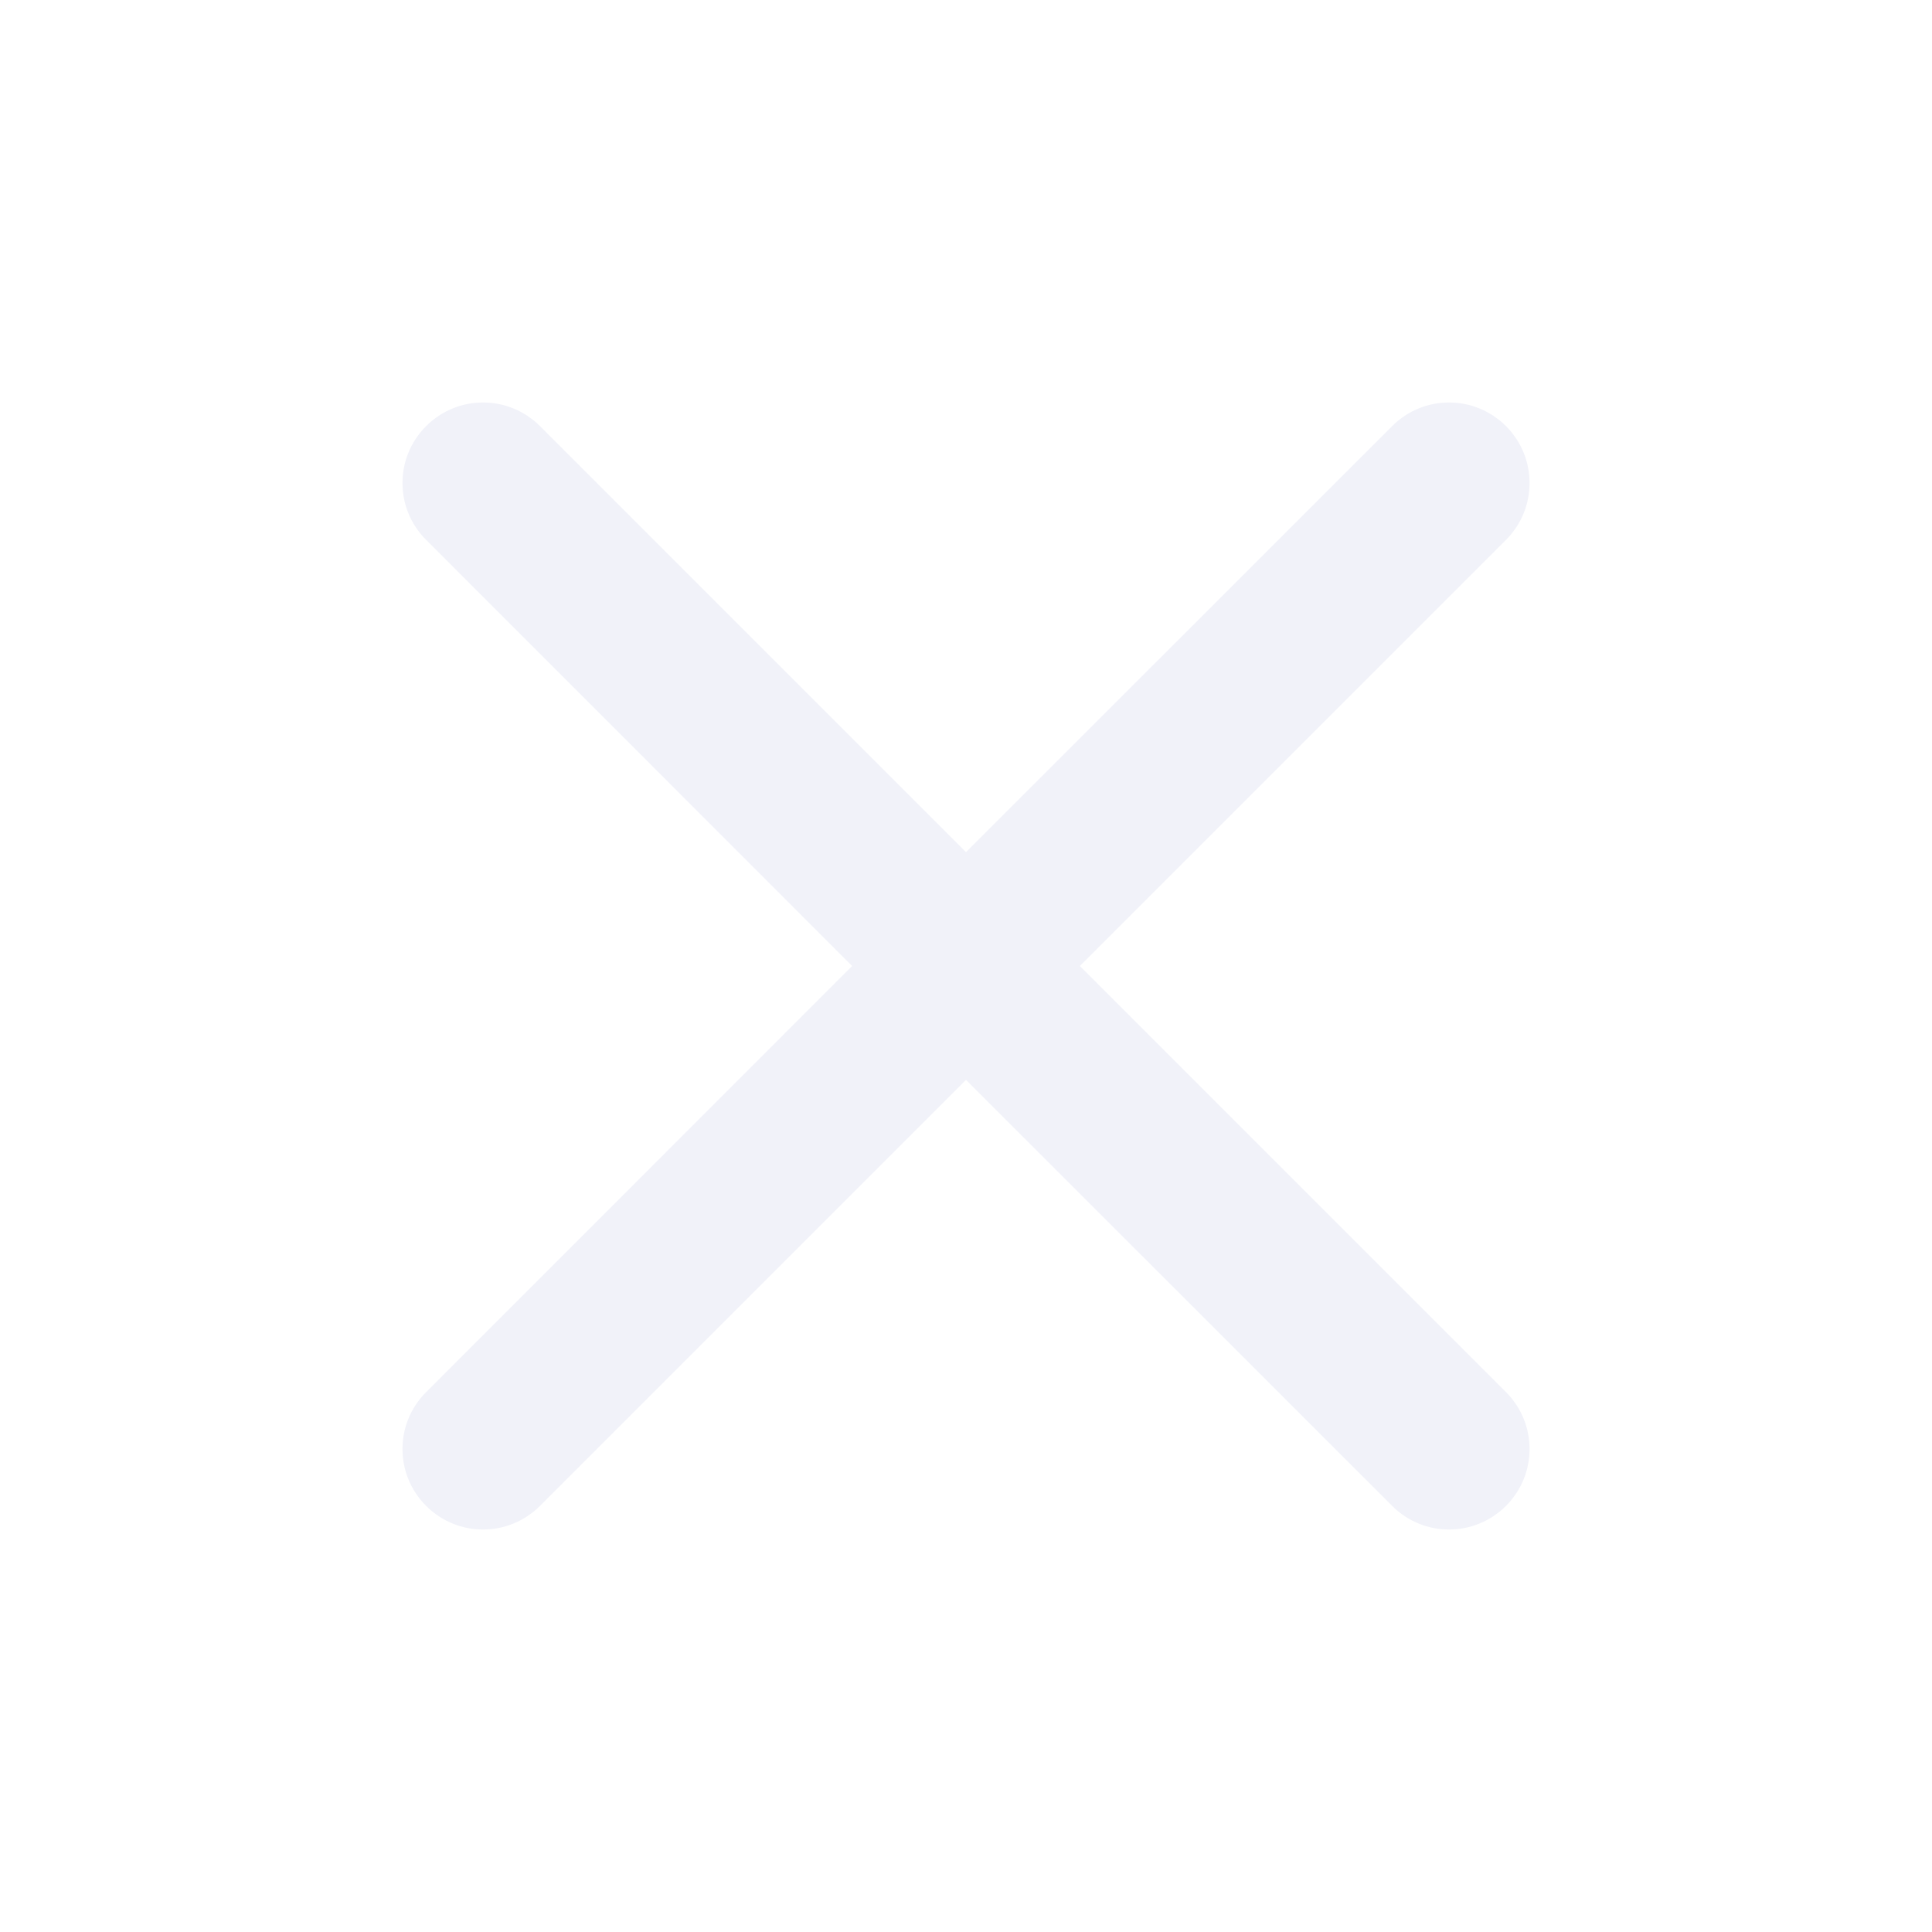
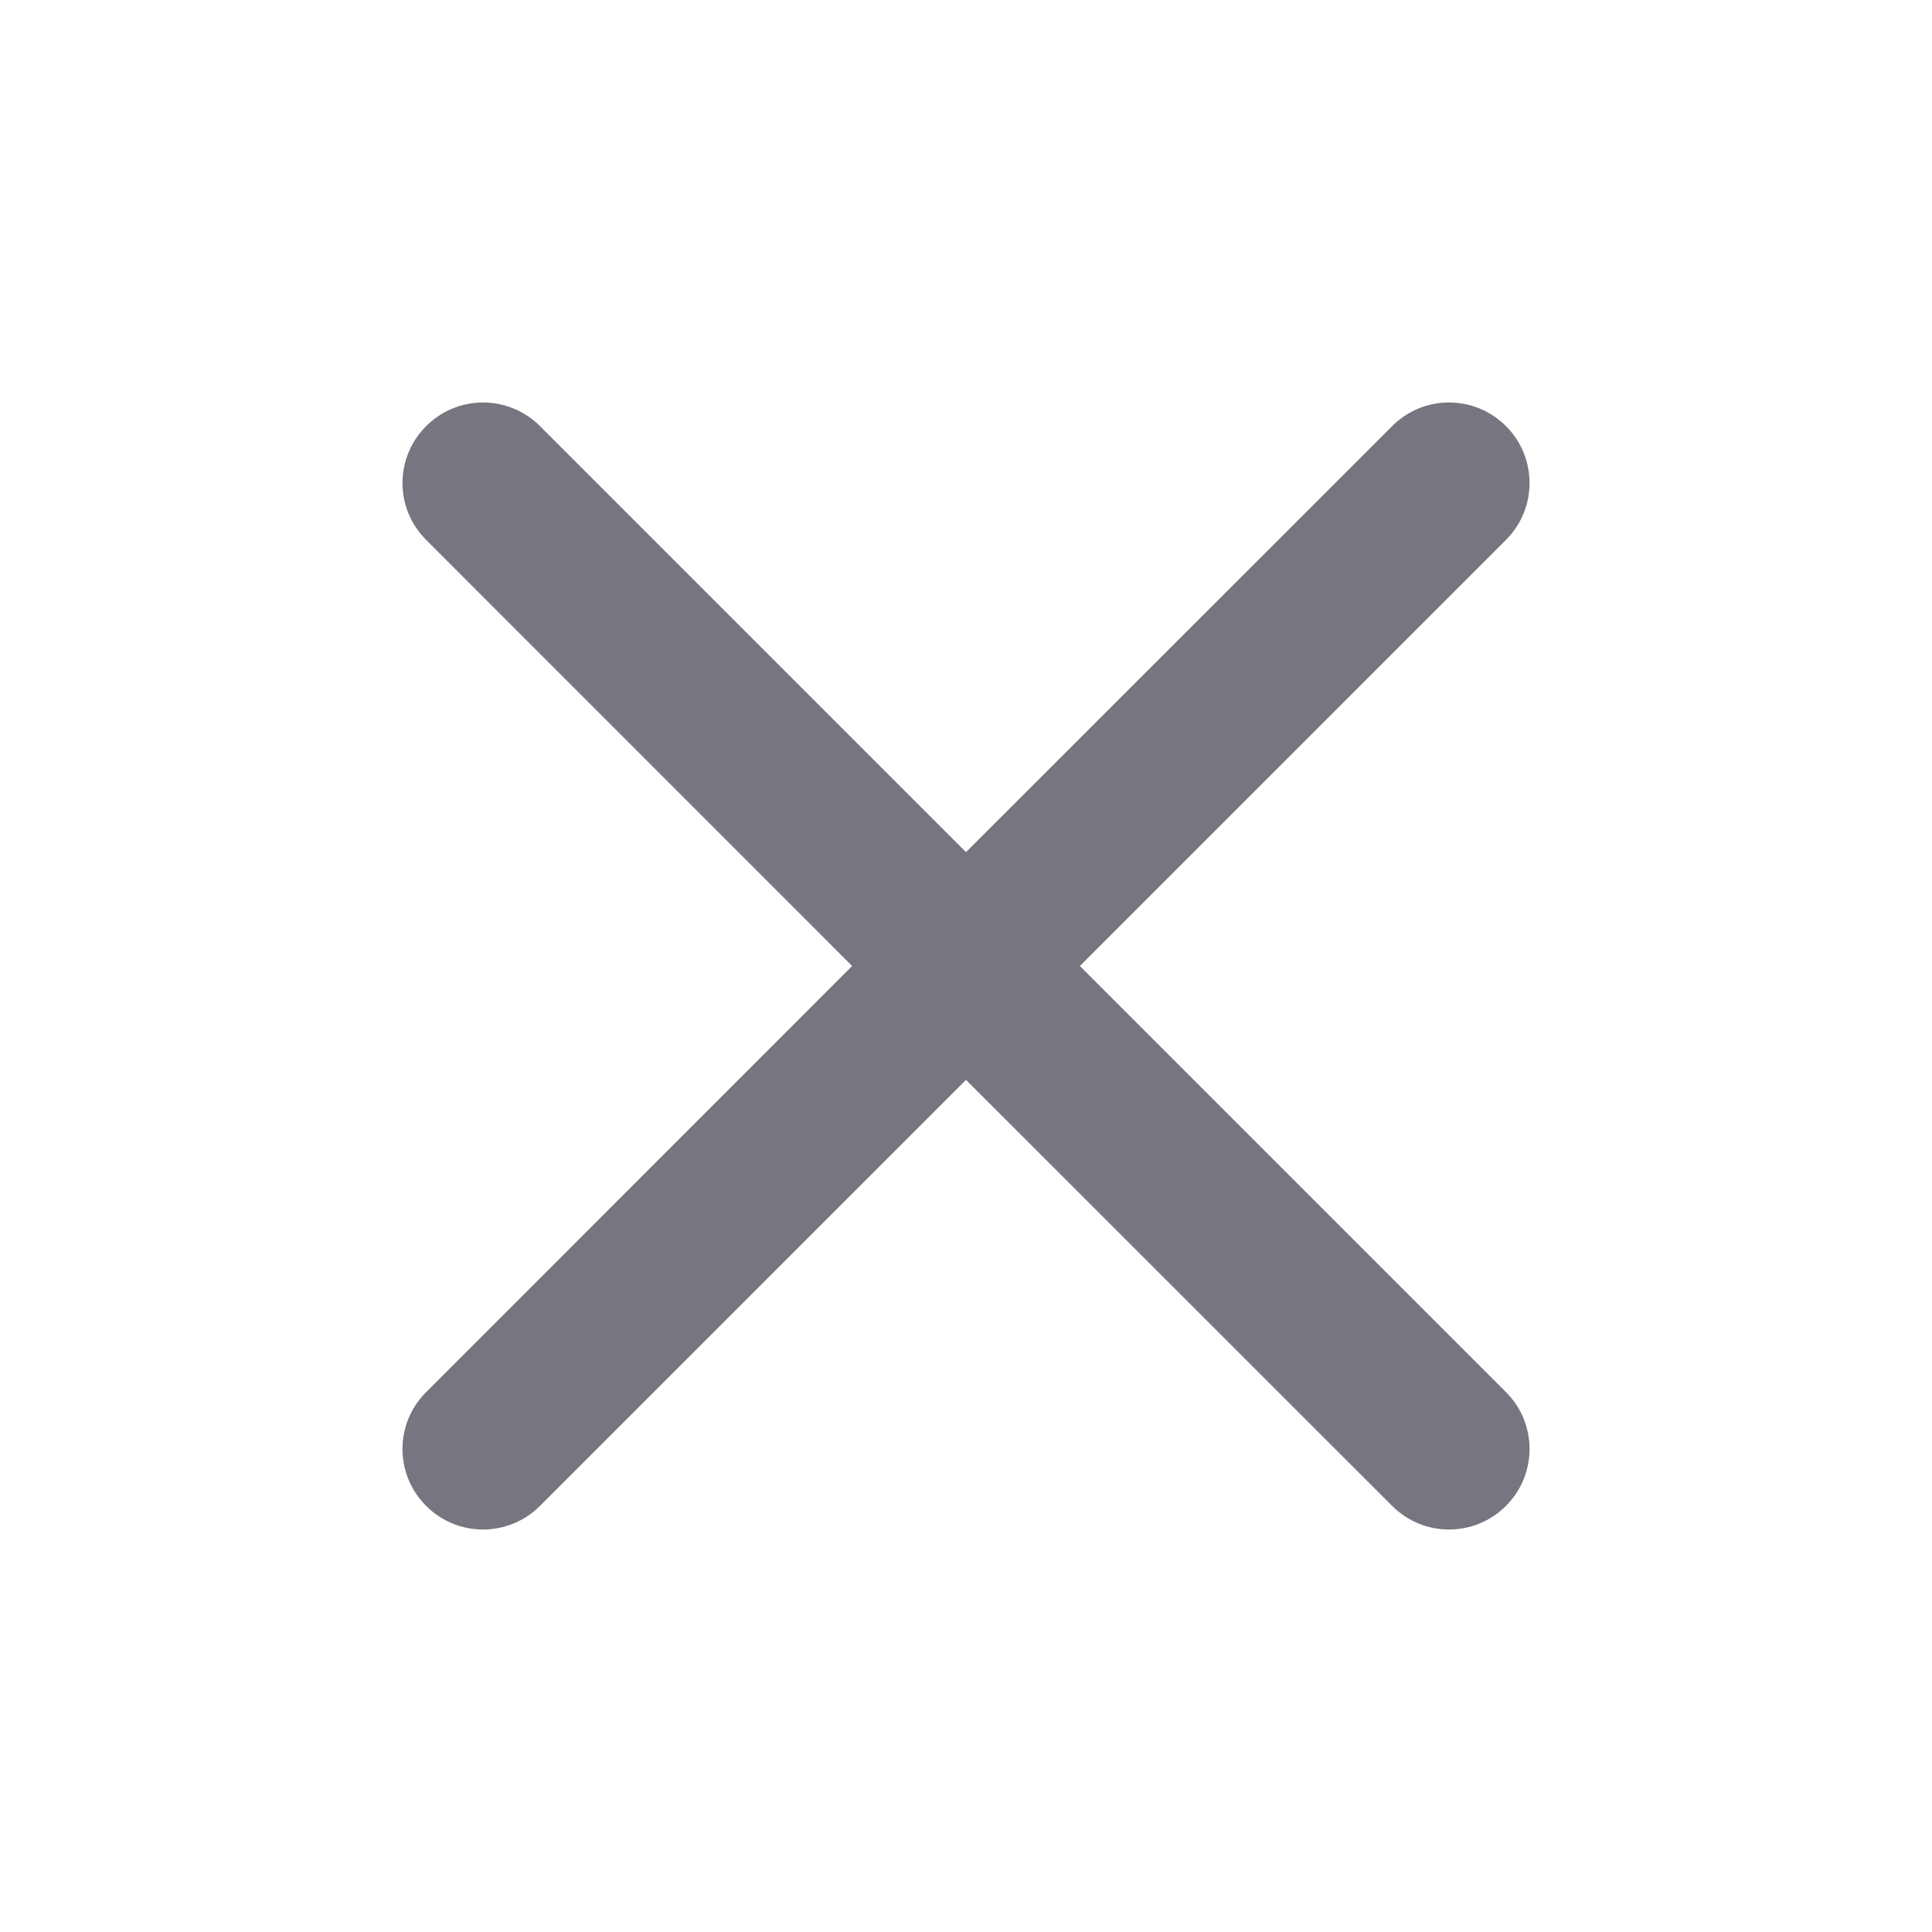
<svg xmlns="http://www.w3.org/2000/svg" width="16" height="16" viewBox="0 0 16 16" fill="none">
-   <path fill-rule="evenodd" clip-rule="evenodd" d="M12.472 4.471C12.732 4.211 12.732 3.789 12.472 3.529C12.211 3.268 11.789 3.268 11.529 3.529L8 7.057L4.472 3.529C4.211 3.268 3.789 3.268 3.529 3.529C3.268 3.789 3.268 4.211 3.529 4.471L7.057 8L3.529 11.529C3.268 11.789 3.268 12.211 3.529 12.471C3.789 12.732 4.211 12.732 4.472 12.471L8 8.943L11.529 12.471C11.789 12.732 12.211 12.732 12.472 12.471C12.732 12.211 12.732 11.789 12.472 11.529L8.943 8L12.472 4.471Z" fill="#F1F2F9" />
+   <path fill-rule="evenodd" clip-rule="evenodd" d="M12.472 4.471C12.732 4.211 12.732 3.789 12.472 3.529C12.211 3.268 11.789 3.268 11.529 3.529L8 7.057L4.472 3.529C4.211 3.268 3.789 3.268 3.529 3.529C3.268 3.789 3.268 4.211 3.529 4.471L7.057 8L3.529 11.529C3.268 11.789 3.268 12.211 3.529 12.471C3.789 12.732 4.211 12.732 4.472 12.471L8 8.943L11.529 12.471C11.789 12.732 12.211 12.732 12.472 12.471C12.732 12.211 12.732 11.789 12.472 11.529L8.943 8L12.472 4.471Z" fill="#75767f" />
</svg>
